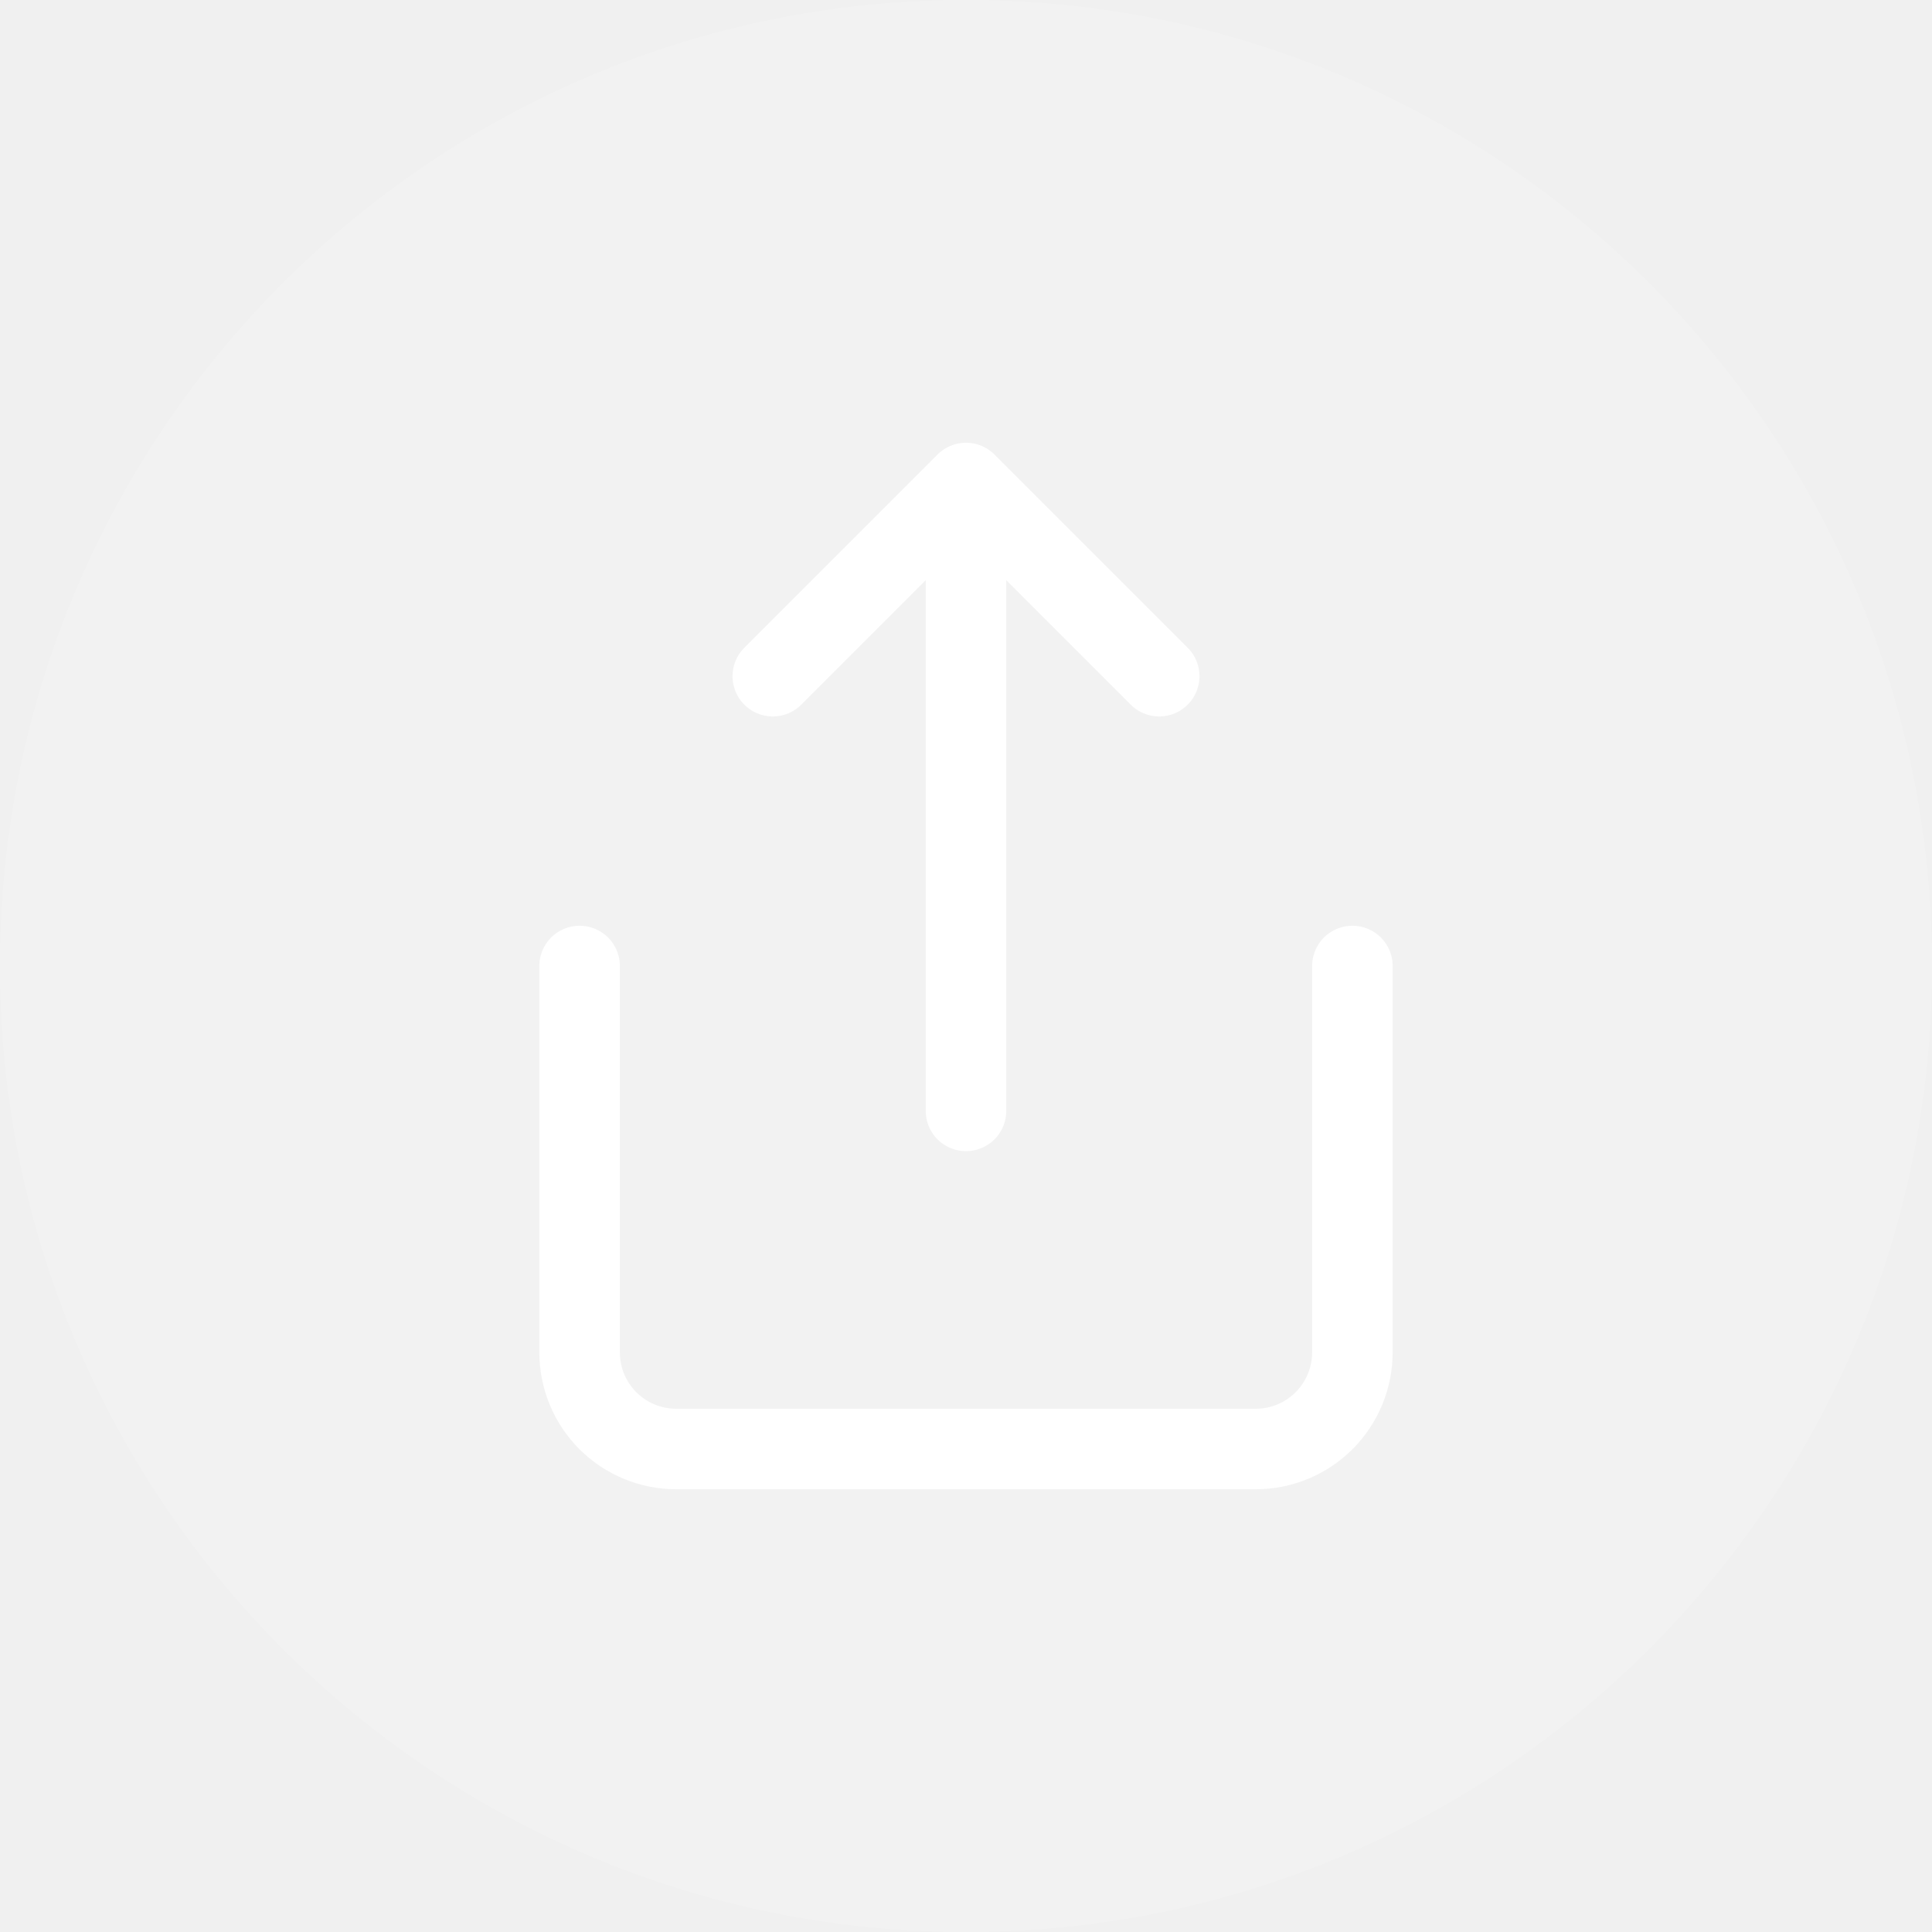
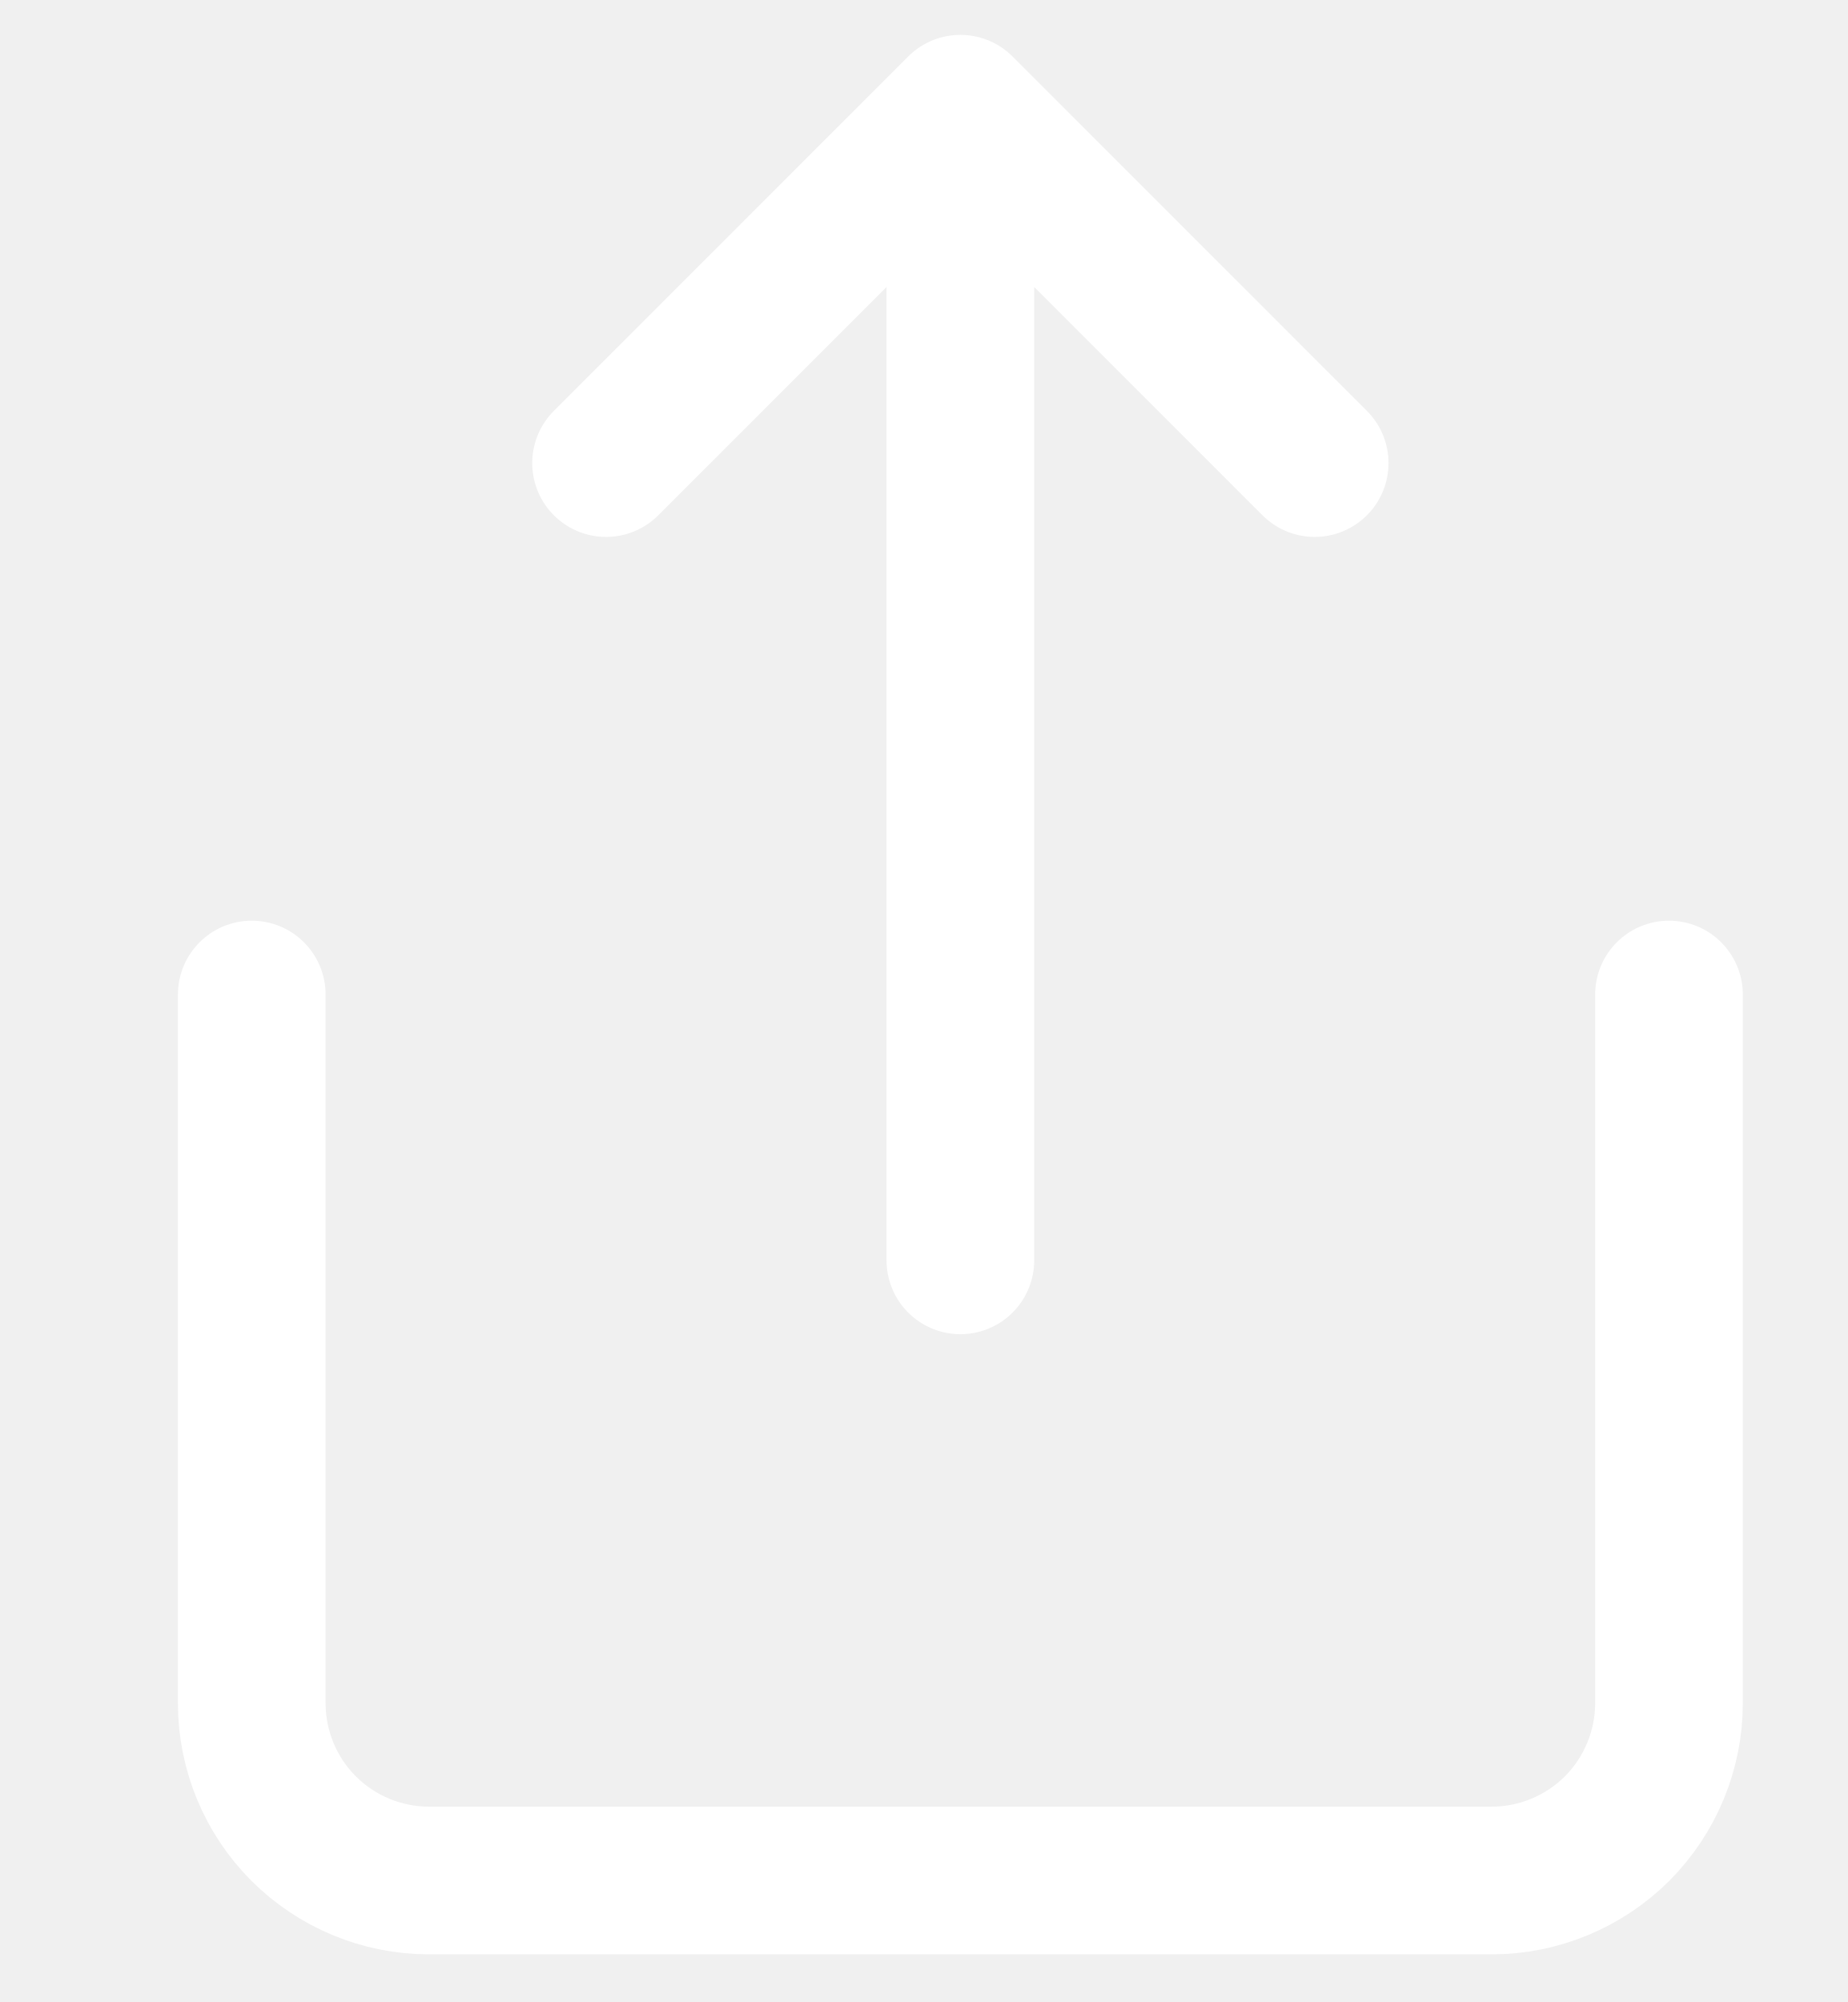
- <svg xmlns="http://www.w3.org/2000/svg" width="32" height="32" fill="none" viewBox="0 0 32 32">
-   <g filter="url(#filter0_b_1908_39391)">
-     <rect width="32" height="32" fill="white" fill-opacity="0.16" rx="16" />
-     <path stroke="white" stroke-linecap="round" stroke-linejoin="round" stroke-width="1.333" d="M9.6 16V22.4C9.6 22.824 9.768 23.231 10.068 23.531C10.368 23.831 10.775 24 11.2 24H20.8C21.224 24 21.631 23.831 21.931 23.531C22.231 23.231 22.4 22.824 22.4 22.4V16M19.2 11.2L16 8M16 8L12.8 11.2M16 8V18.4" />
-   </g>
-   <defs>
-     <filter id="filter0_b_1908_39391" width="72" height="72" x="-20" y="-20" color-interpolation-filters="sRGB" filterUnits="userSpaceOnUse">
-       <feFlood flood-opacity="0" result="BackgroundImageFix" />
-       <feGaussianBlur in="BackgroundImageFix" stdDeviation="10" />
-       <feComposite in2="SourceAlpha" operator="in" result="effect1_backgroundBlur_1908_39391" />
-       <feBlend in="SourceGraphic" in2="effect1_backgroundBlur_1908_39391" mode="normal" result="shape" />
-     </filter>
-   </defs>
+ <svg xmlns="http://www.w3.org/2000/svg" width="12" height="13" fill="none" viewBox="0 0 12 13">
+   <path stroke="white" stroke-linecap="round" stroke-linejoin="round" stroke-width="0.959" d="M1.635 6.458V11.06C1.635 11.365 1.756 11.658 1.972 11.874C2.188 12.089 2.48 12.211 2.785 12.211H9.688C9.993 12.211 10.286 12.089 10.502 11.874C10.717 11.658 10.839 11.365 10.839 11.06V6.458M8.538 3.007L6.237 0.706M6.237 0.706L3.936 3.007M6.237 0.706V8.184" />
</svg>
